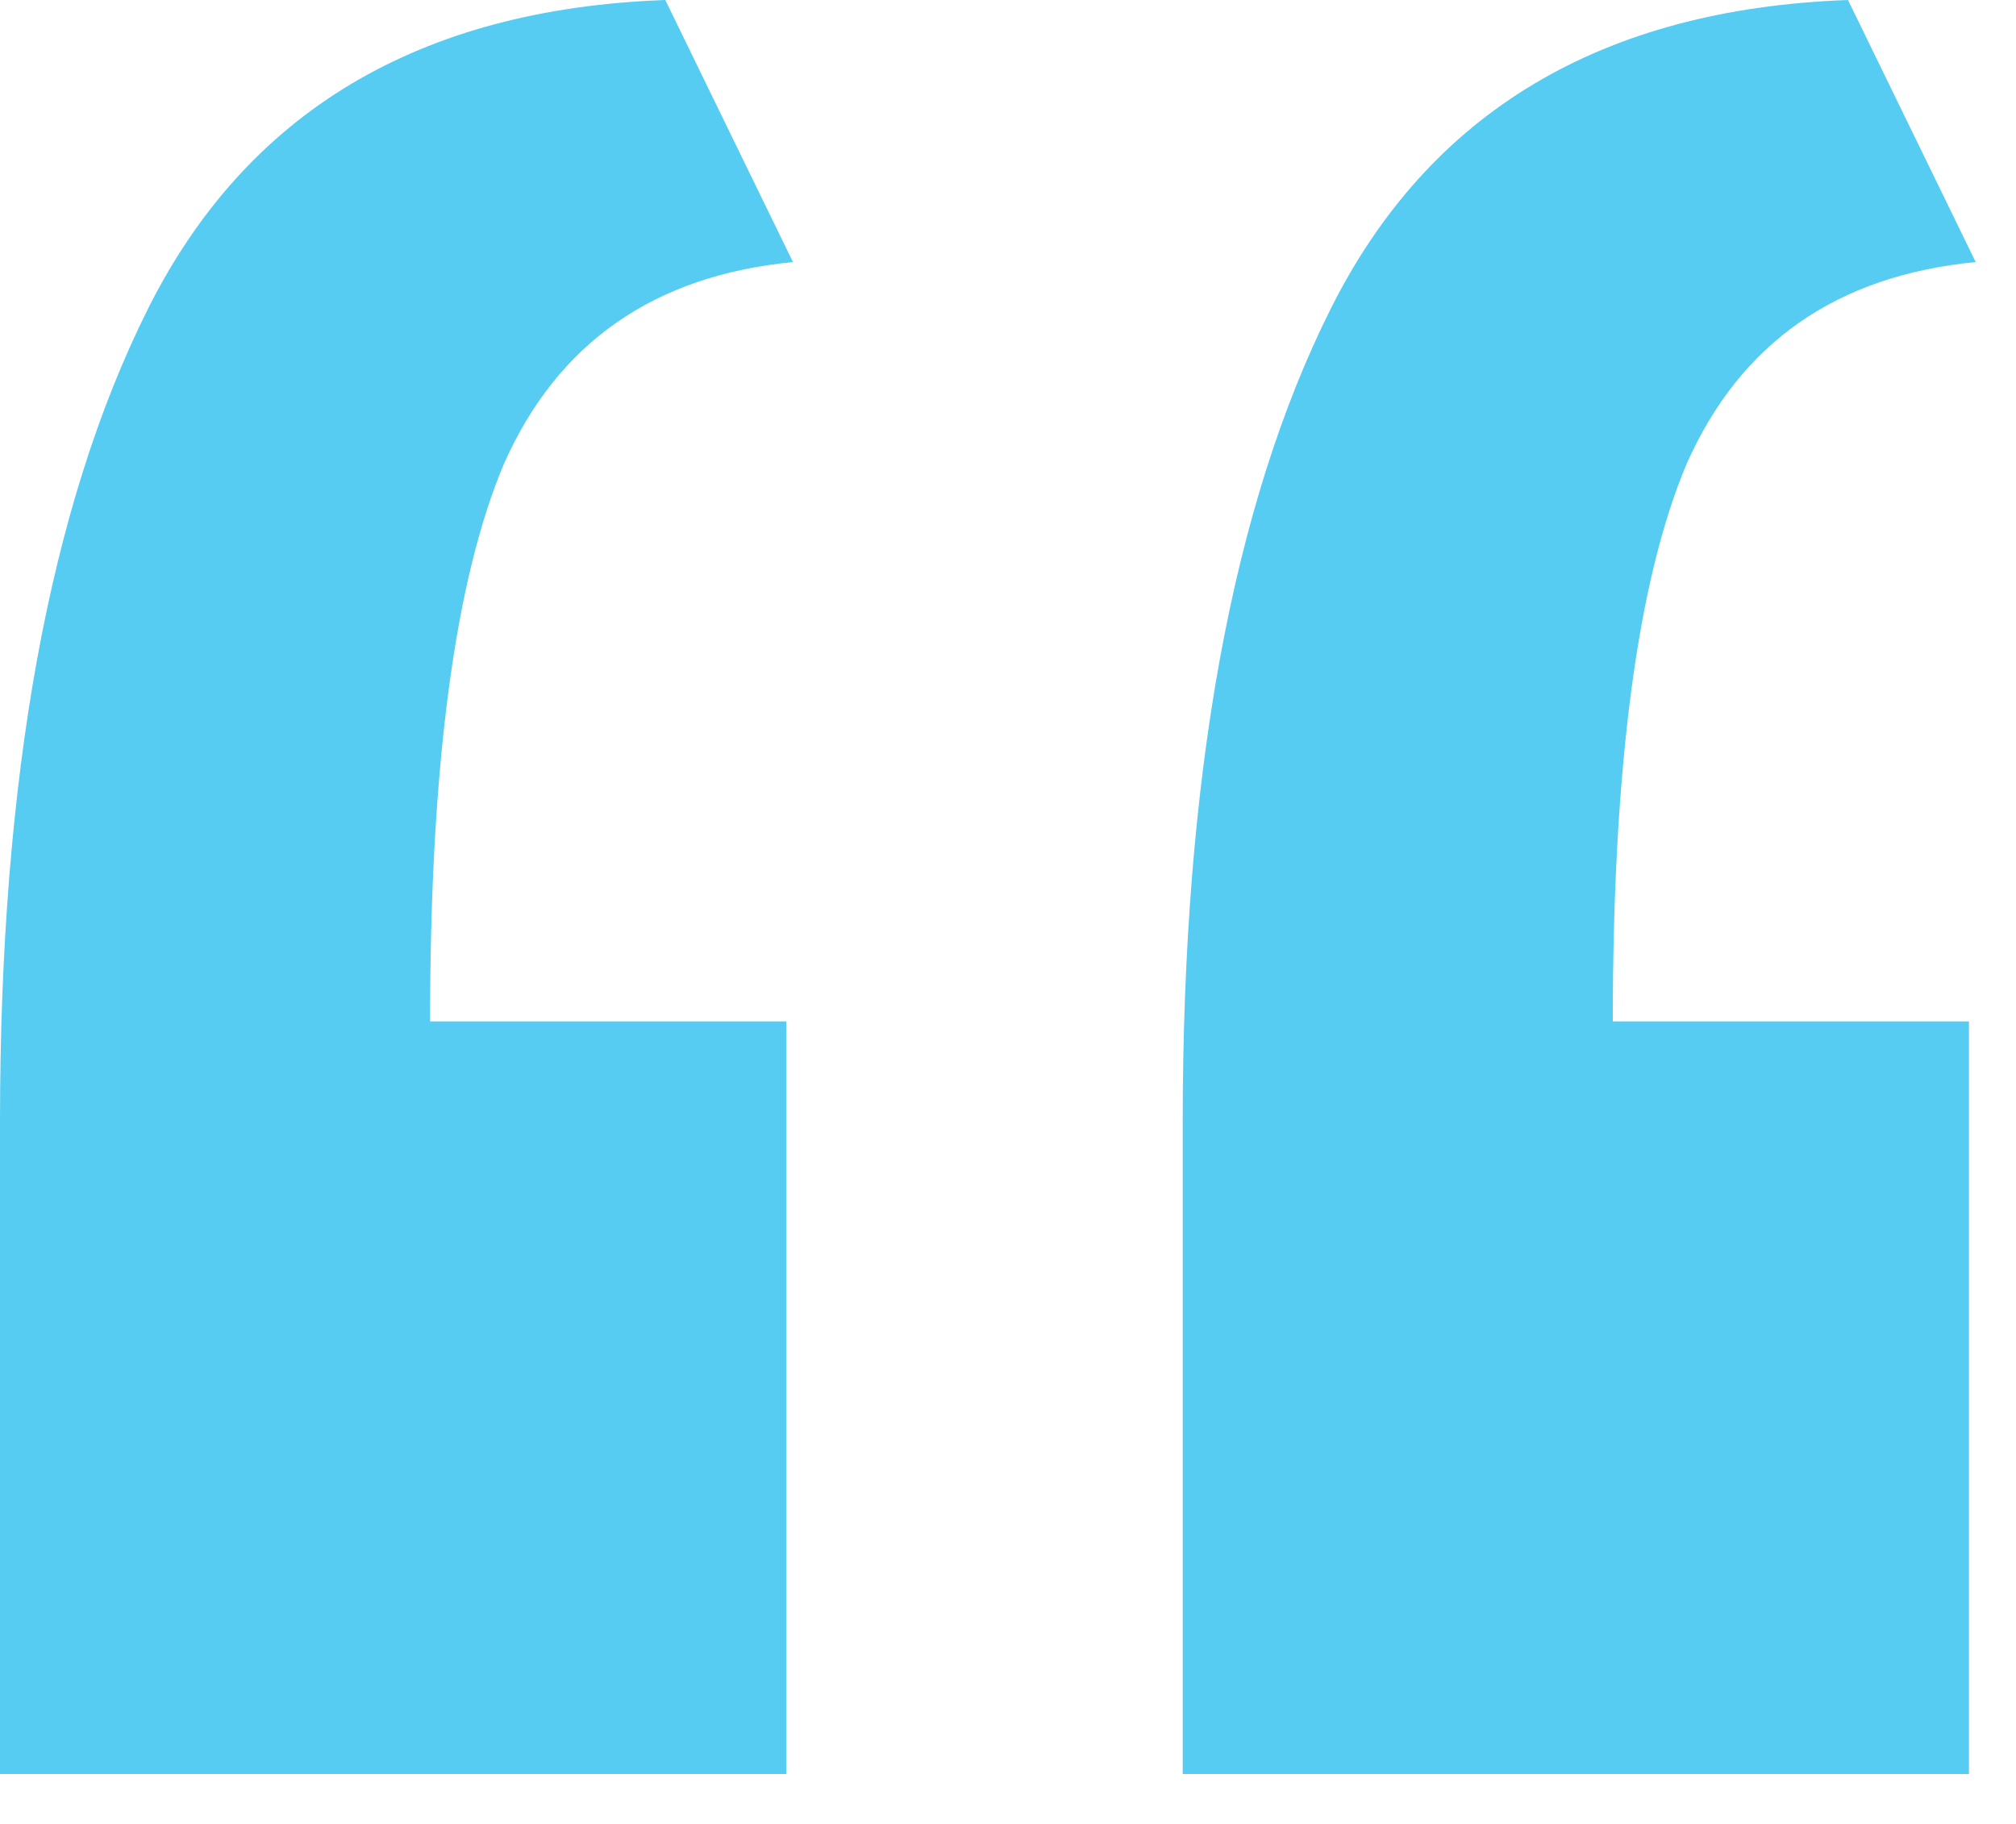
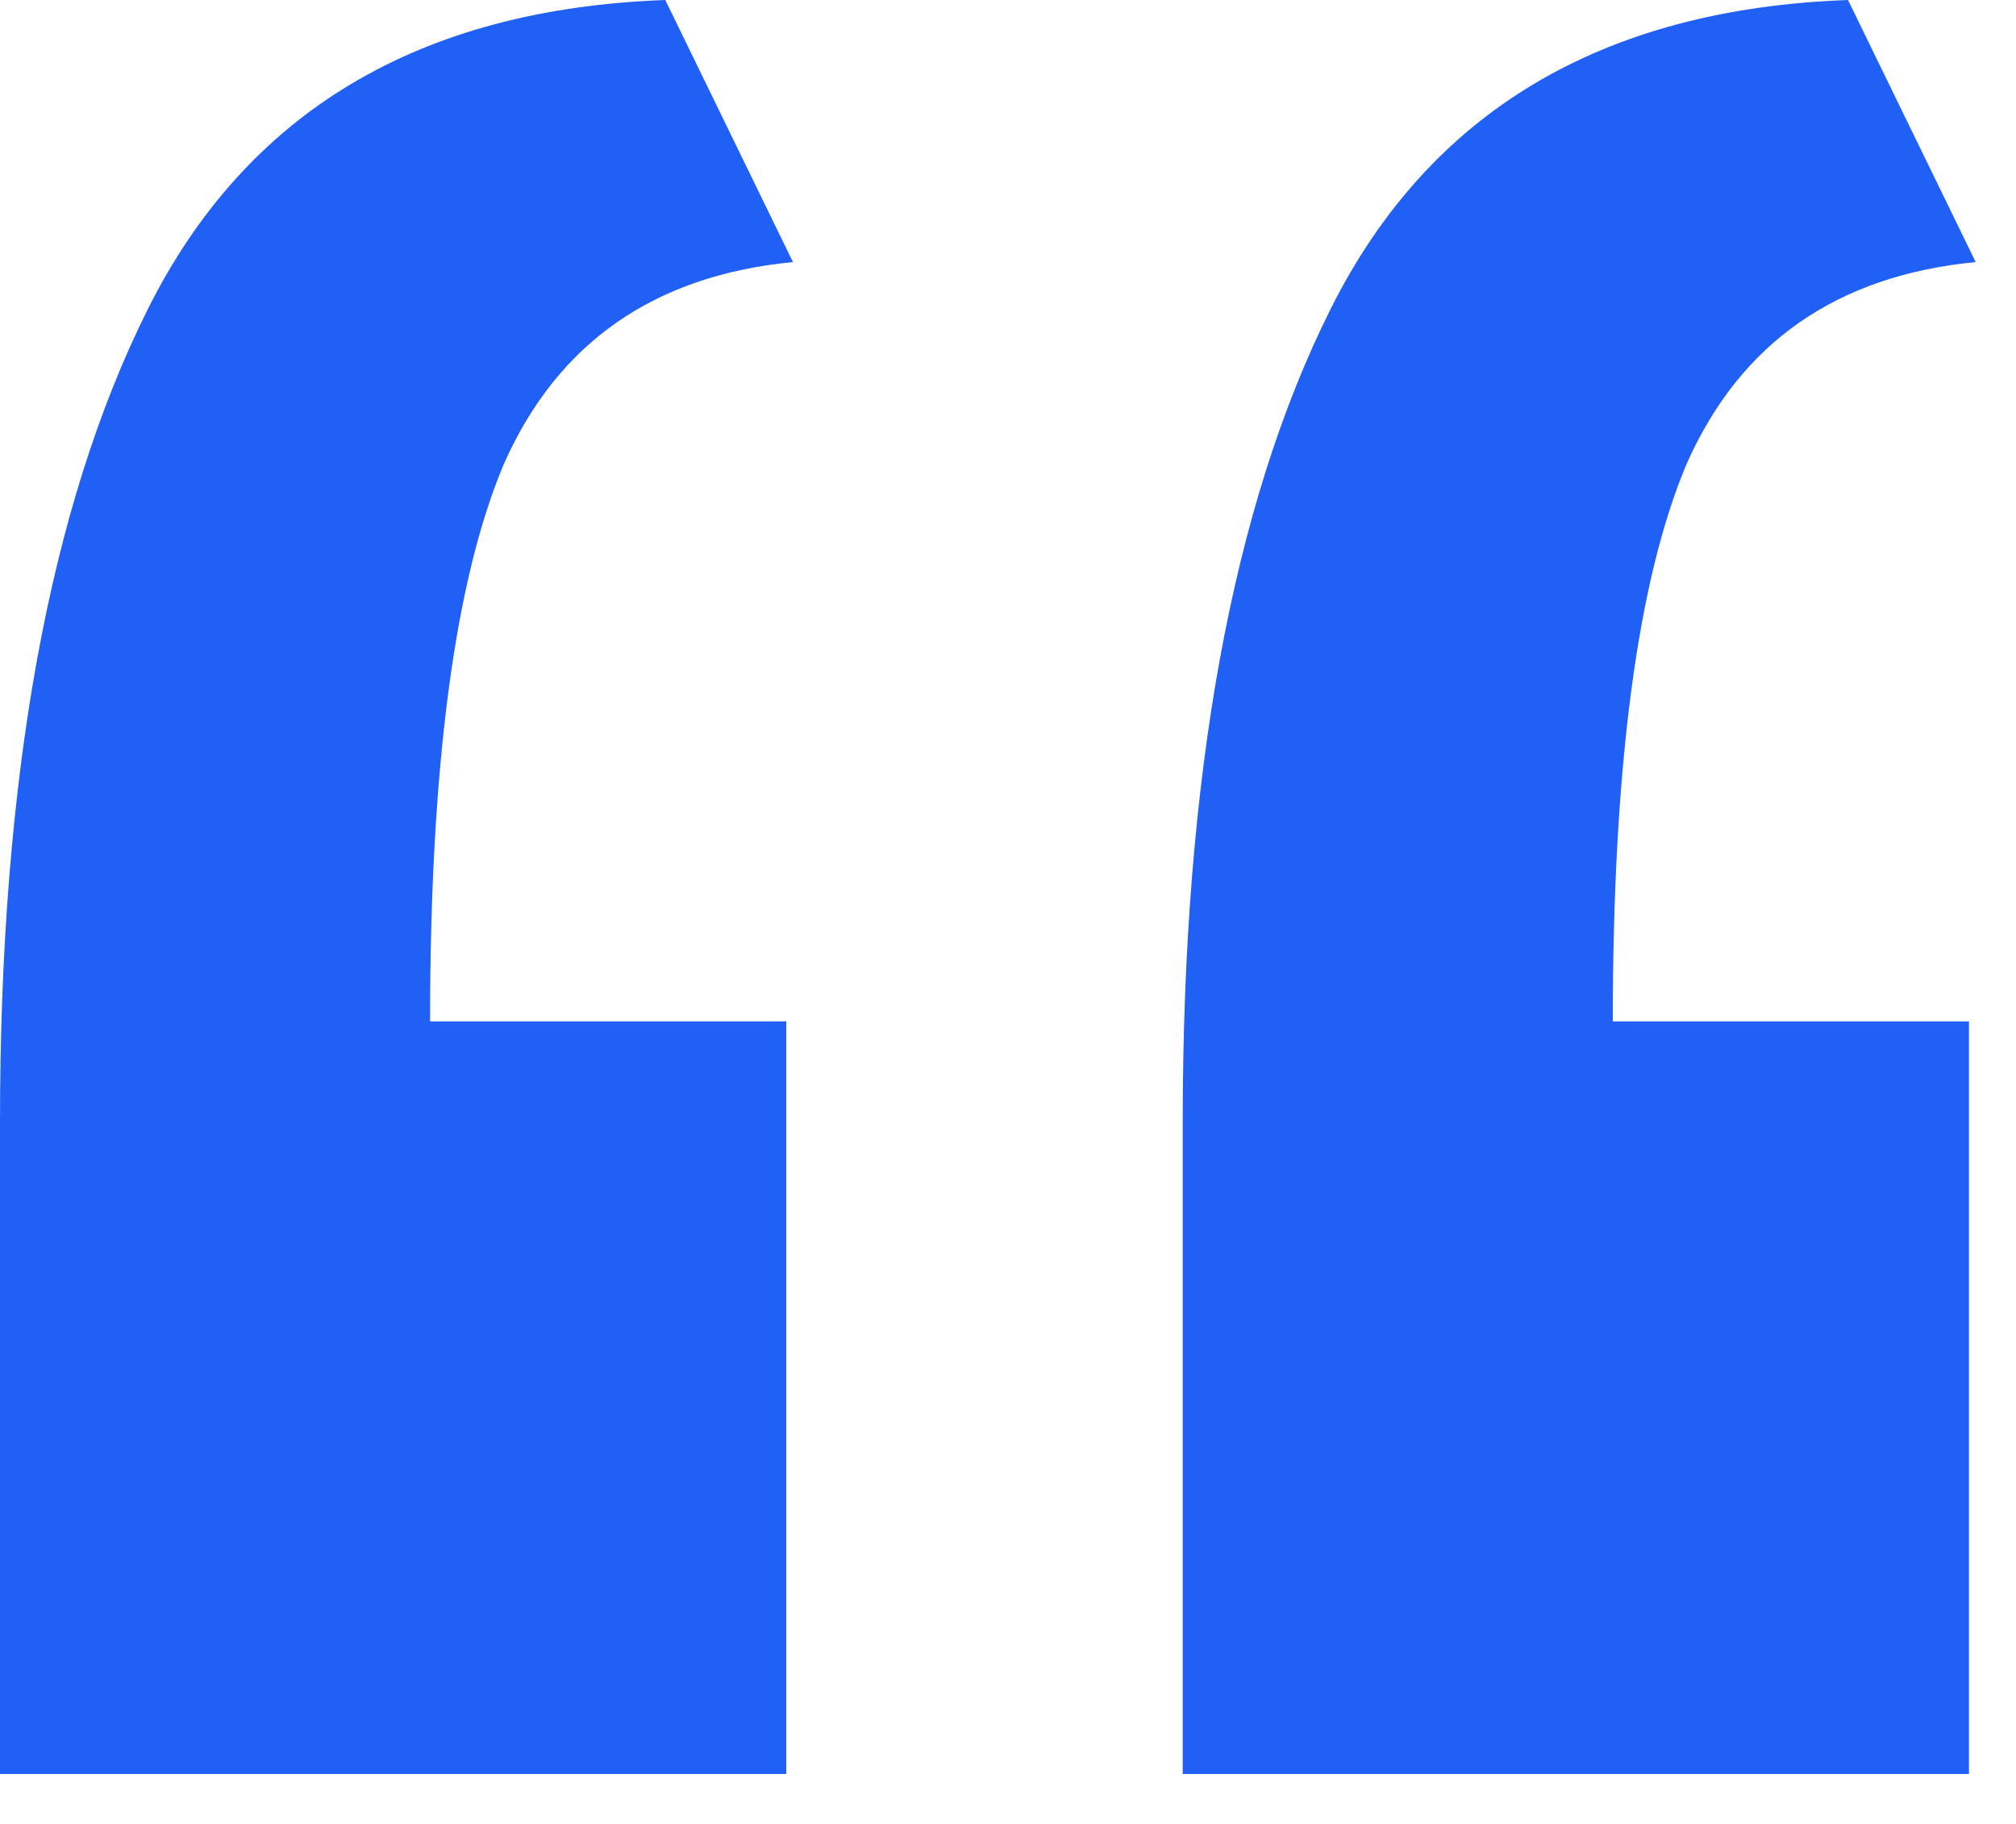
<svg xmlns="http://www.w3.org/2000/svg" width="21" height="19" viewBox="0 0 21 19" fill="none">
-   <path d="M0 18.48C0 17.36 0 16.24 0 15.12C0 13.953 0 12.81 0 11.69C0 8.097 0.513 5.273 1.54 3.22C2.567 1.167 4.363 0.093 6.93 0L8.26 2.73C6.813 2.87 5.81 3.57 5.25 4.83C4.737 6.043 4.48 7.98 4.48 10.64H8.19V18.48H0ZM12.32 18.48C12.32 17.36 12.32 16.24 12.32 15.12C12.32 13.953 12.32 12.81 12.32 11.69C12.32 8.097 12.833 5.273 13.86 3.22C14.887 1.167 16.683 0.093 19.25 0L20.58 2.73C19.133 2.87 18.13 3.57 17.57 4.83C17.057 6.043 16.8 7.98 16.8 10.64H20.51V18.48H12.32Z" fill="#56CCF2" />
+   <path d="M0 18.48C0 17.36 0 16.24 0 15.12C0 13.953 0 12.81 0 11.69C0 8.097 0.513 5.273 1.54 3.22C2.567 1.167 4.363 0.093 6.93 0L8.26 2.73C6.813 2.87 5.81 3.57 5.25 4.83C4.737 6.043 4.48 7.98 4.48 10.64H8.19V18.48H0ZM12.32 18.48C12.32 17.36 12.32 16.24 12.32 15.12C12.32 13.953 12.32 12.81 12.32 11.69C12.32 8.097 12.833 5.273 13.86 3.22C14.887 1.167 16.683 0.093 19.25 0L20.58 2.73C19.133 2.87 18.13 3.57 17.57 4.83C17.057 6.043 16.8 7.98 16.8 10.64H20.51V18.48H12.32Z" fill="#2060F6" />
</svg>
